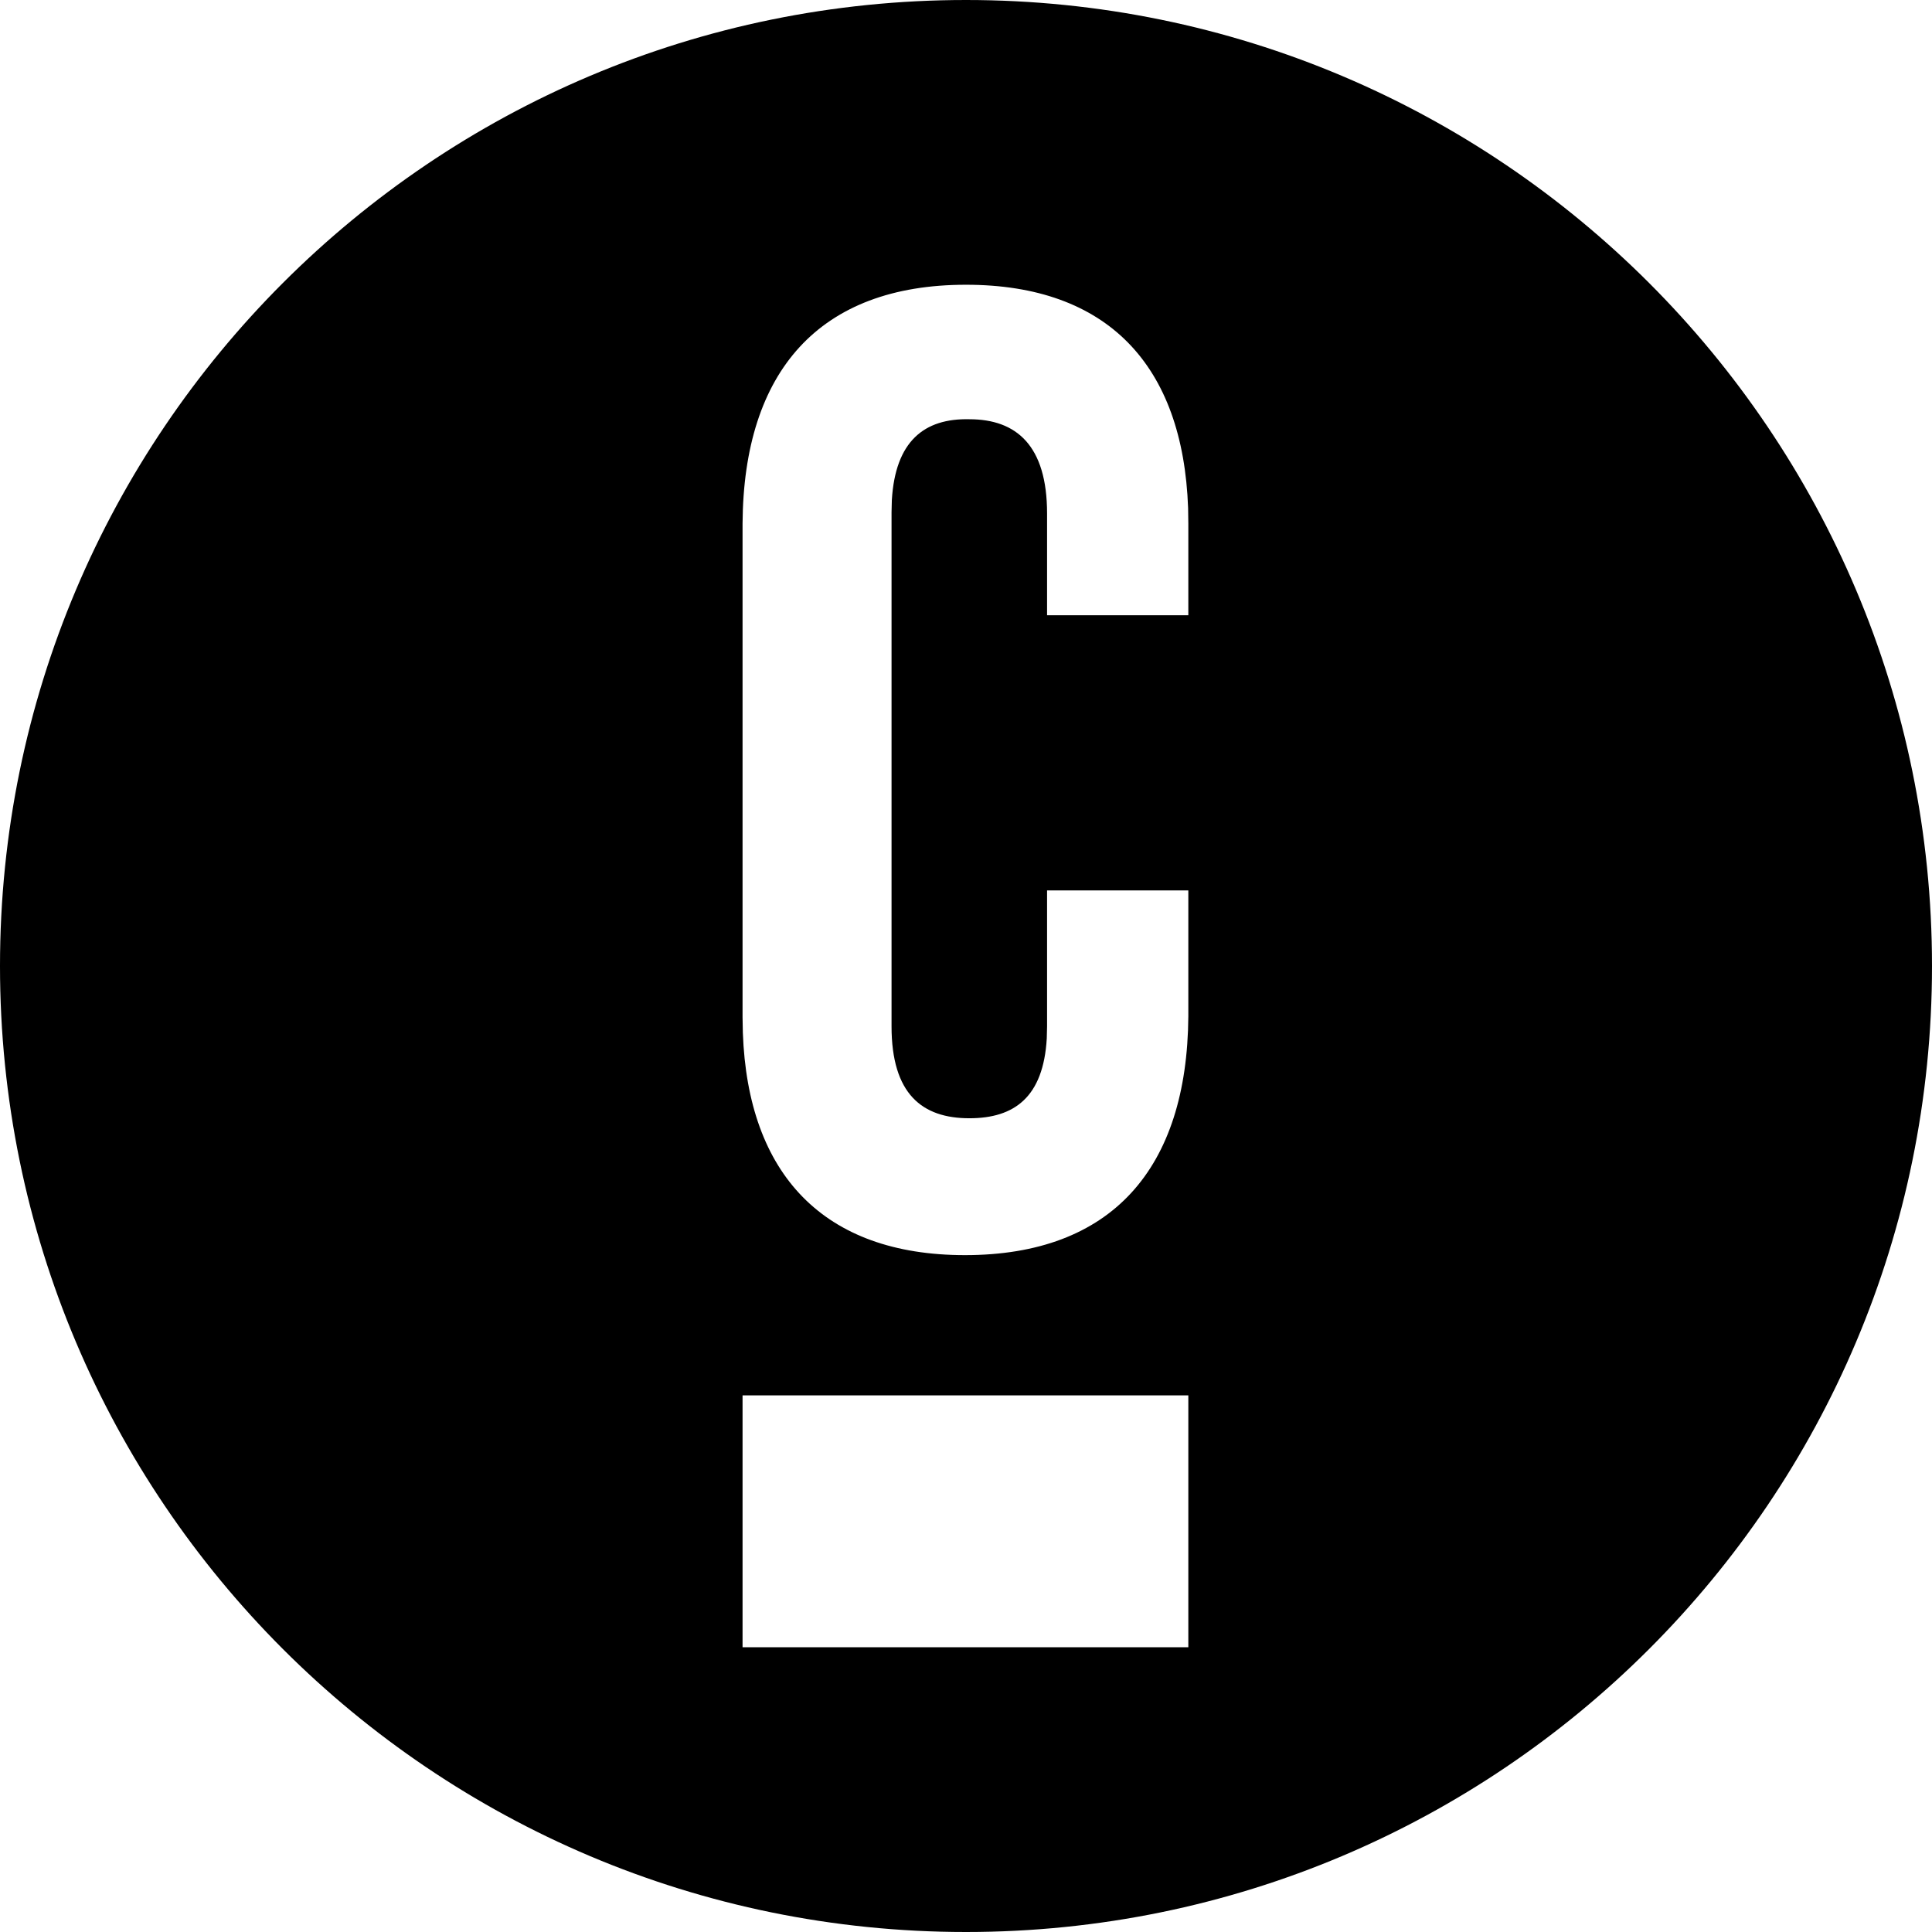
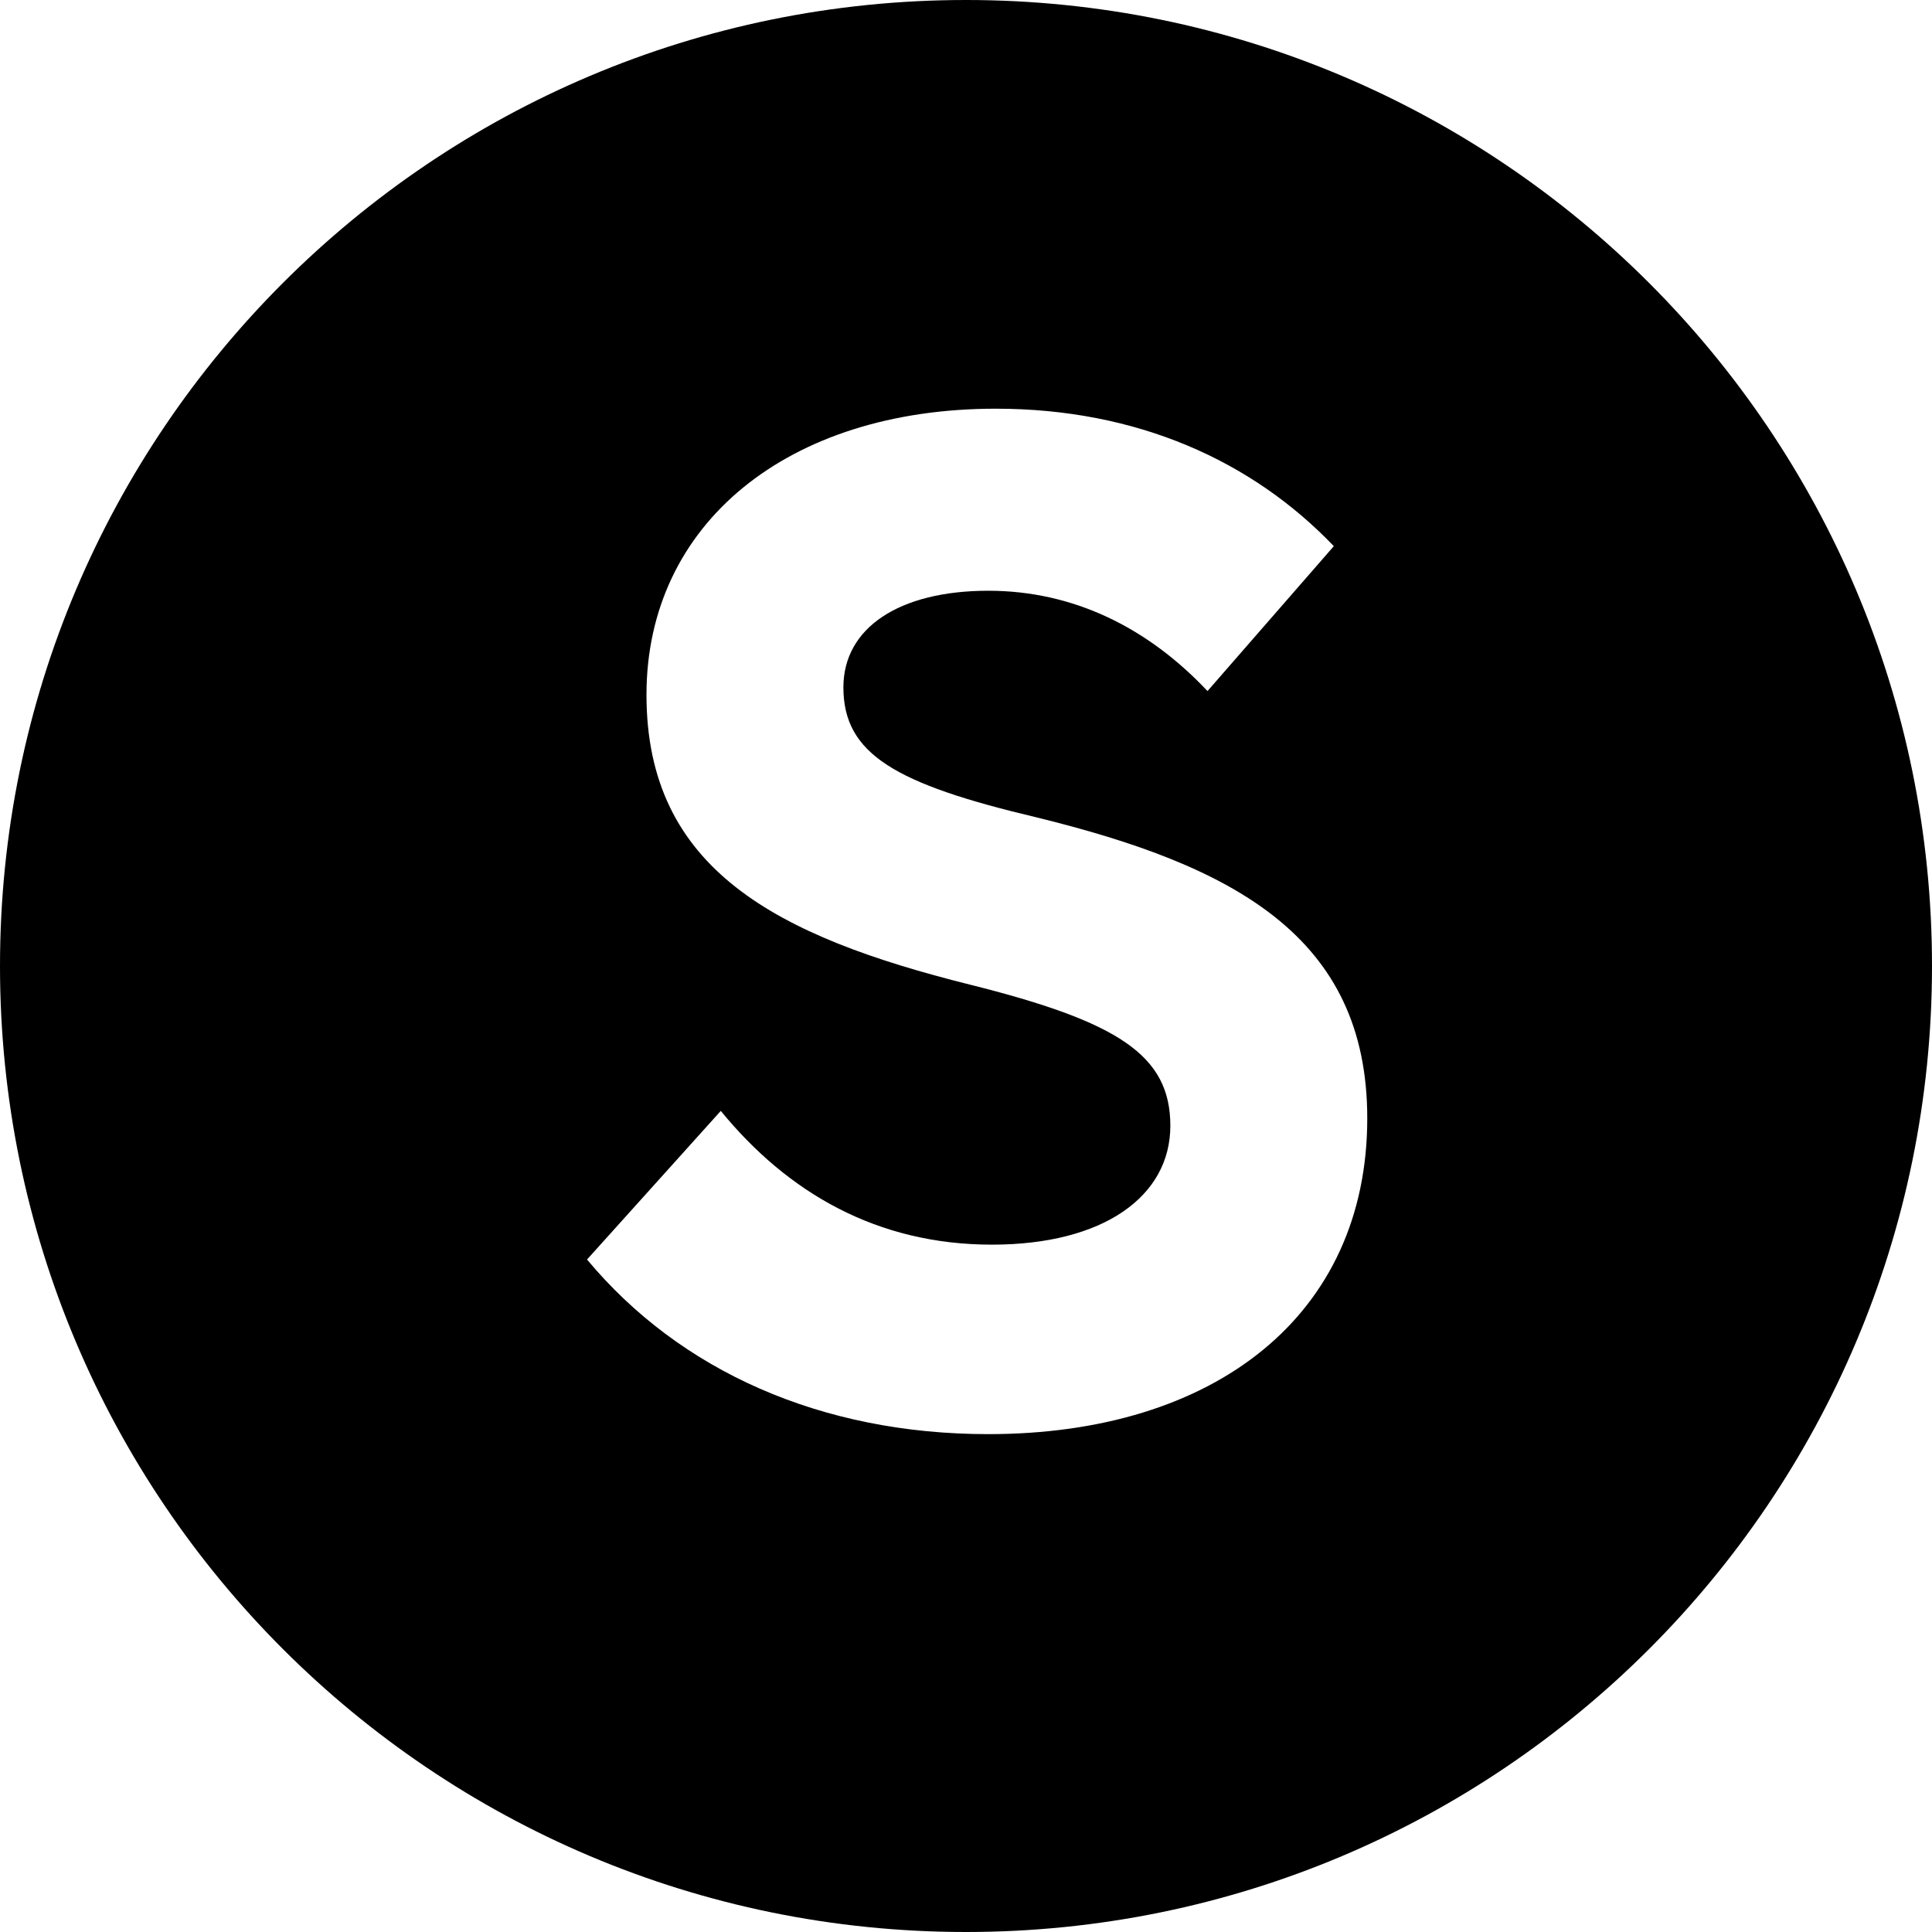
<svg xmlns="http://www.w3.org/2000/svg" width="26" height="26" viewBox="0 0 26 26">
-   <path d="M13,0 C20.18,0 26,5.82 26,13 C26,20.18 20.18,26 13,26 C5.82,26 0,20.18 0,13 C0,5.82 5.82,0 13,0 Z M15.992,18.778 L9.993,18.778 L9.993,22.168 L15.992,22.168 L15.992,18.778 Z M13,3.832 C11.025,3.832 10.006,4.997 9.993,7.045 L9.993,7.045 L9.993,13.693 L9.997,13.9 C10.065,15.803 11.083,16.891 12.986,16.891 C14.961,16.891 15.977,15.727 15.992,13.679 L15.992,13.679 L15.992,11.983 L14.091,11.983 L14.091,13.811 L14.087,13.975 C14.041,14.764 13.652,15.049 13.045,15.049 C12.411,15.049 11.998,14.725 11.998,13.811 L11.998,13.811 L11.998,6.895 L12.002,6.73 C12.049,5.938 12.437,5.628 13.045,5.642 C13.679,5.642 14.091,5.996 14.091,6.91 L14.091,6.91 L14.091,8.28 L15.992,8.28 L15.992,7.045 L15.989,6.837 C15.921,4.918 14.907,3.832 13,3.832 Z" />
+   <path fill-rule="evenodd" d="M13,0 C20.18,0 26,5.82 26,13 C26,20.18 20.18,26 13,26 C5.82,26 0,20.18 0,13 C0,5.82 5.82,0 13,0 Z M13.4,5.5 C10.6,5.5 8.7,7.05 8.7,9.35 C8.7,11.7 10.45,12.6 13.05,13.25 C15.05,13.75 15.75,14.2 15.75,15.15 C15.75,16.1 14.85,16.75 13.35,16.75 C11.8,16.75 10.6,16.05 9.7,14.95 L7.9,16.95 C9.15,18.45 11.05,19.3 13.3,19.3 C16.35,19.3 18.4,17.7 18.4,15.05 C18.4,12.6 16.6,11.65 13.95,11 C12.05,10.55 11.35,10.15 11.35,9.25 C11.35,8.45 12.1,7.95 13.3,7.95 C14.45,7.95 15.45,8.45 16.25,9.3 L17.95,7.35 C16.85,6.2 15.3,5.5 13.4,5.5 Z" />
</svg>
